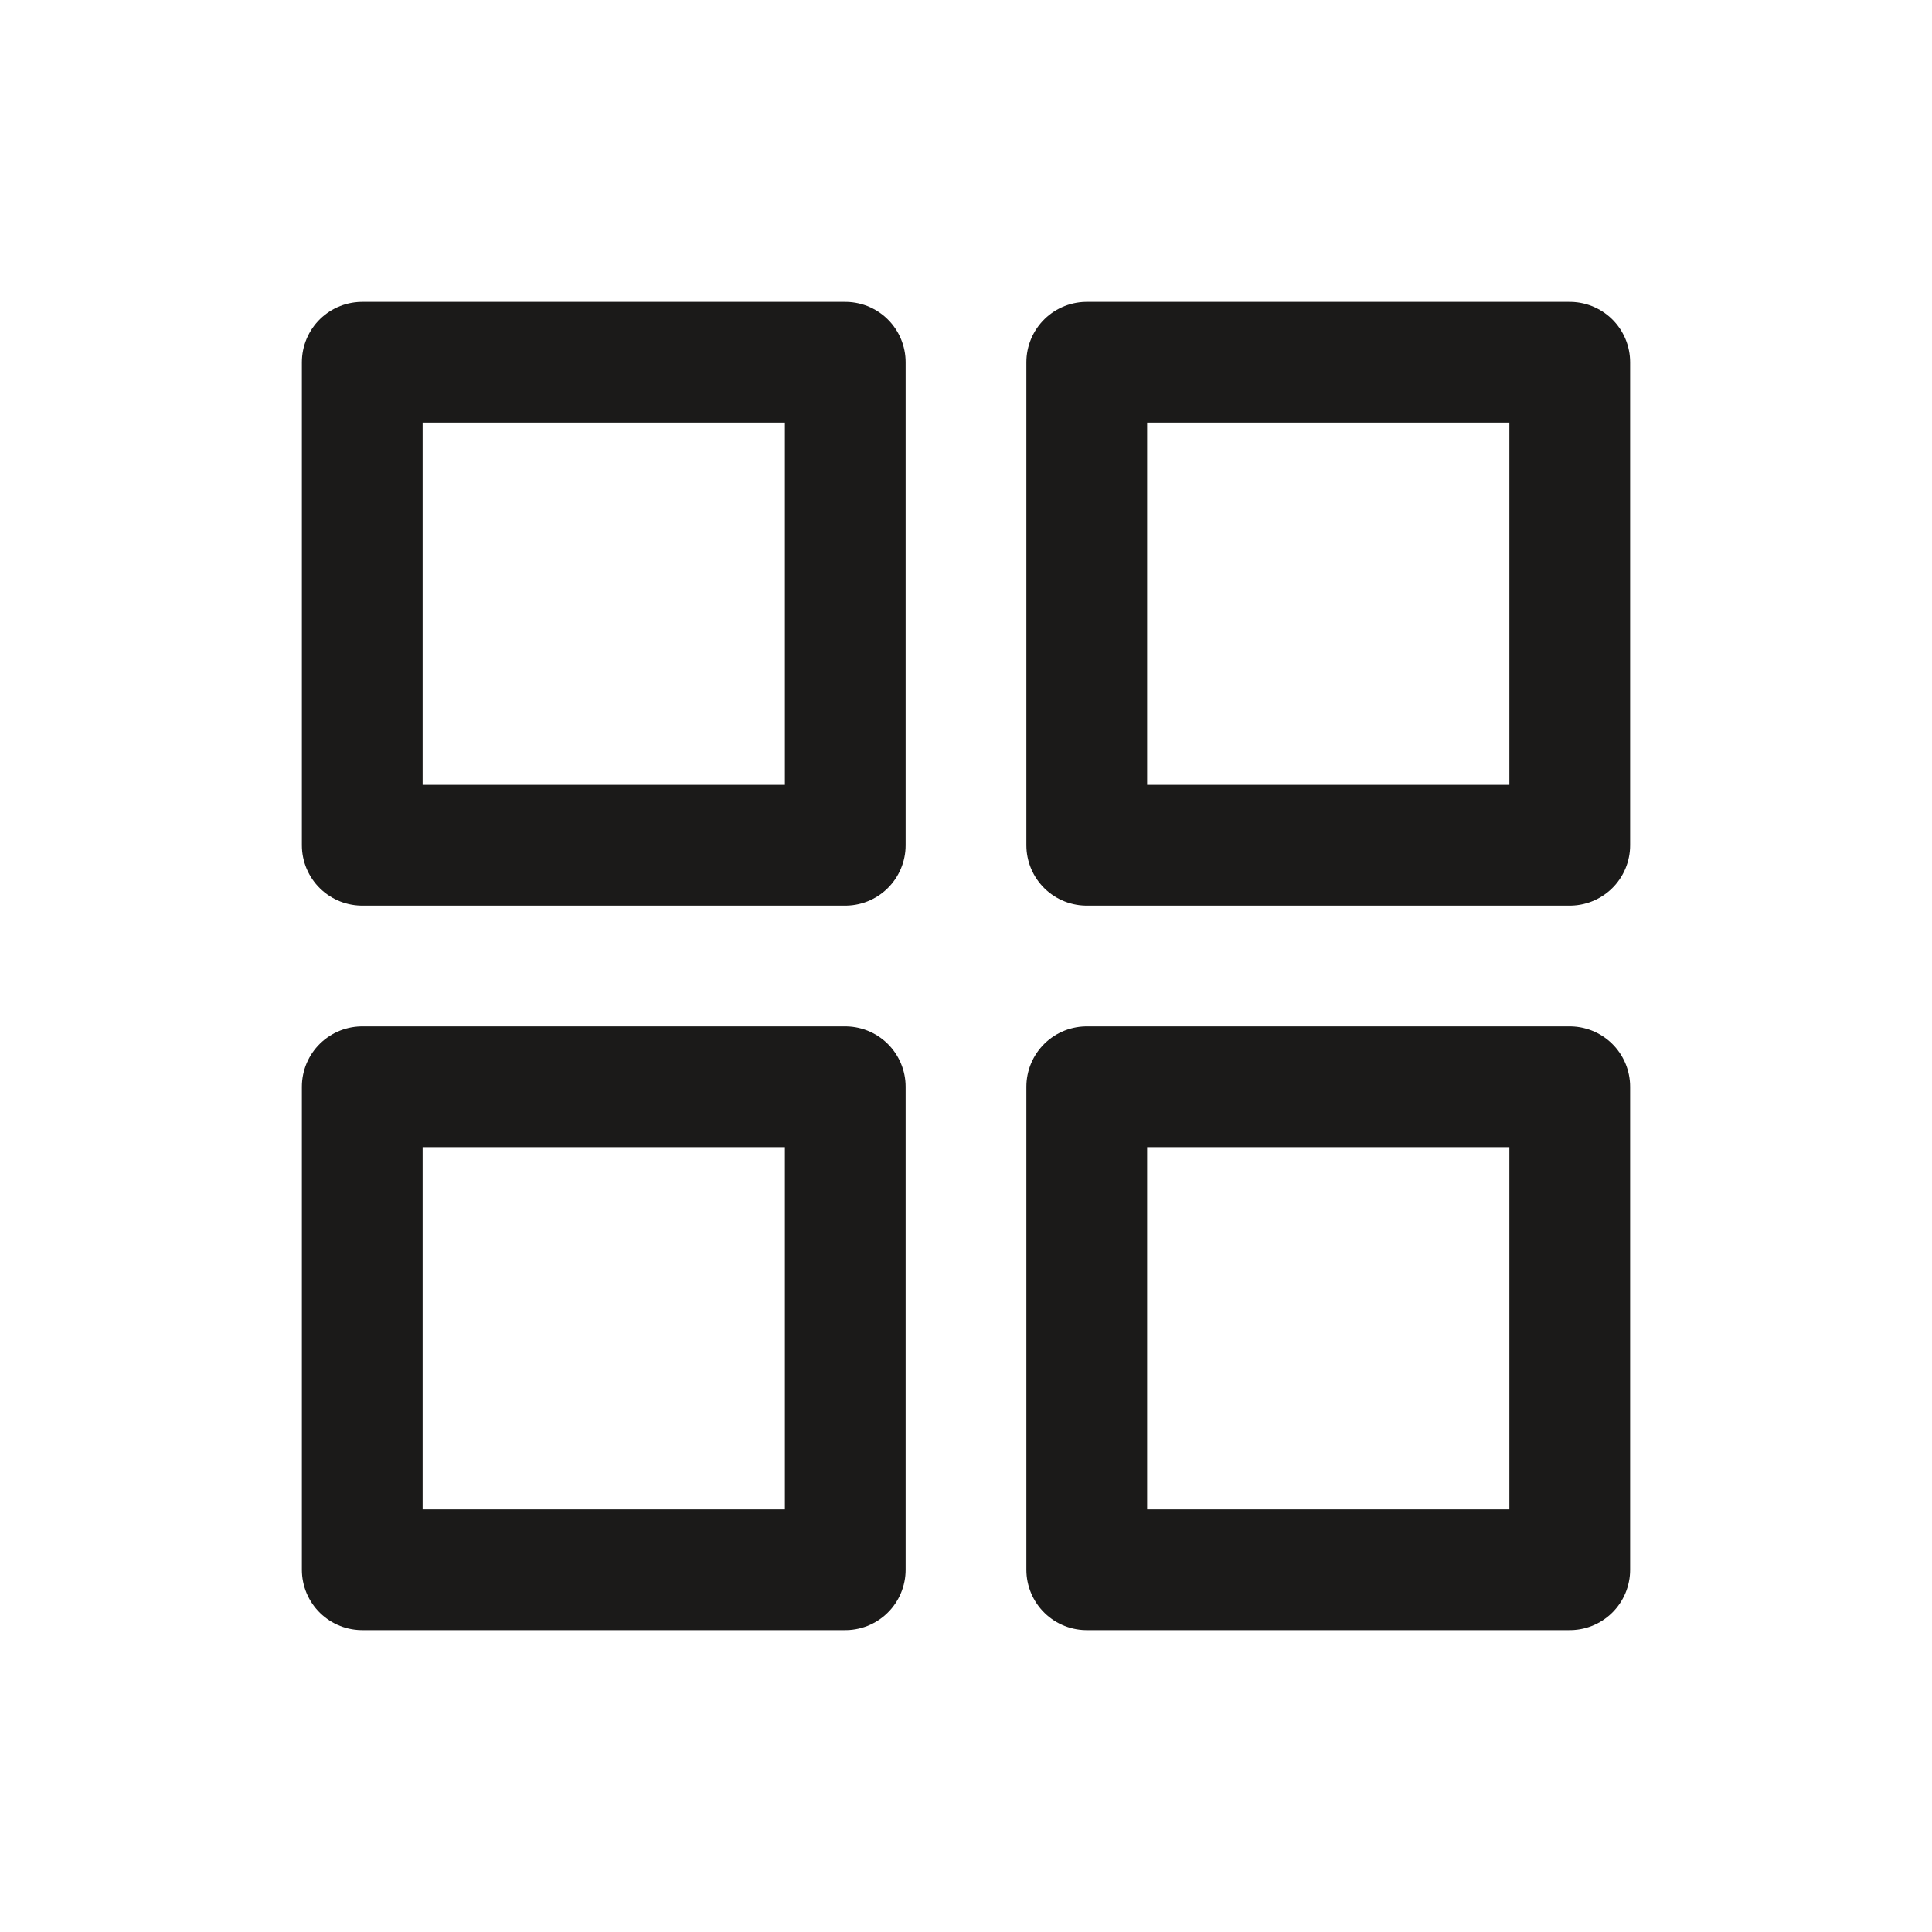
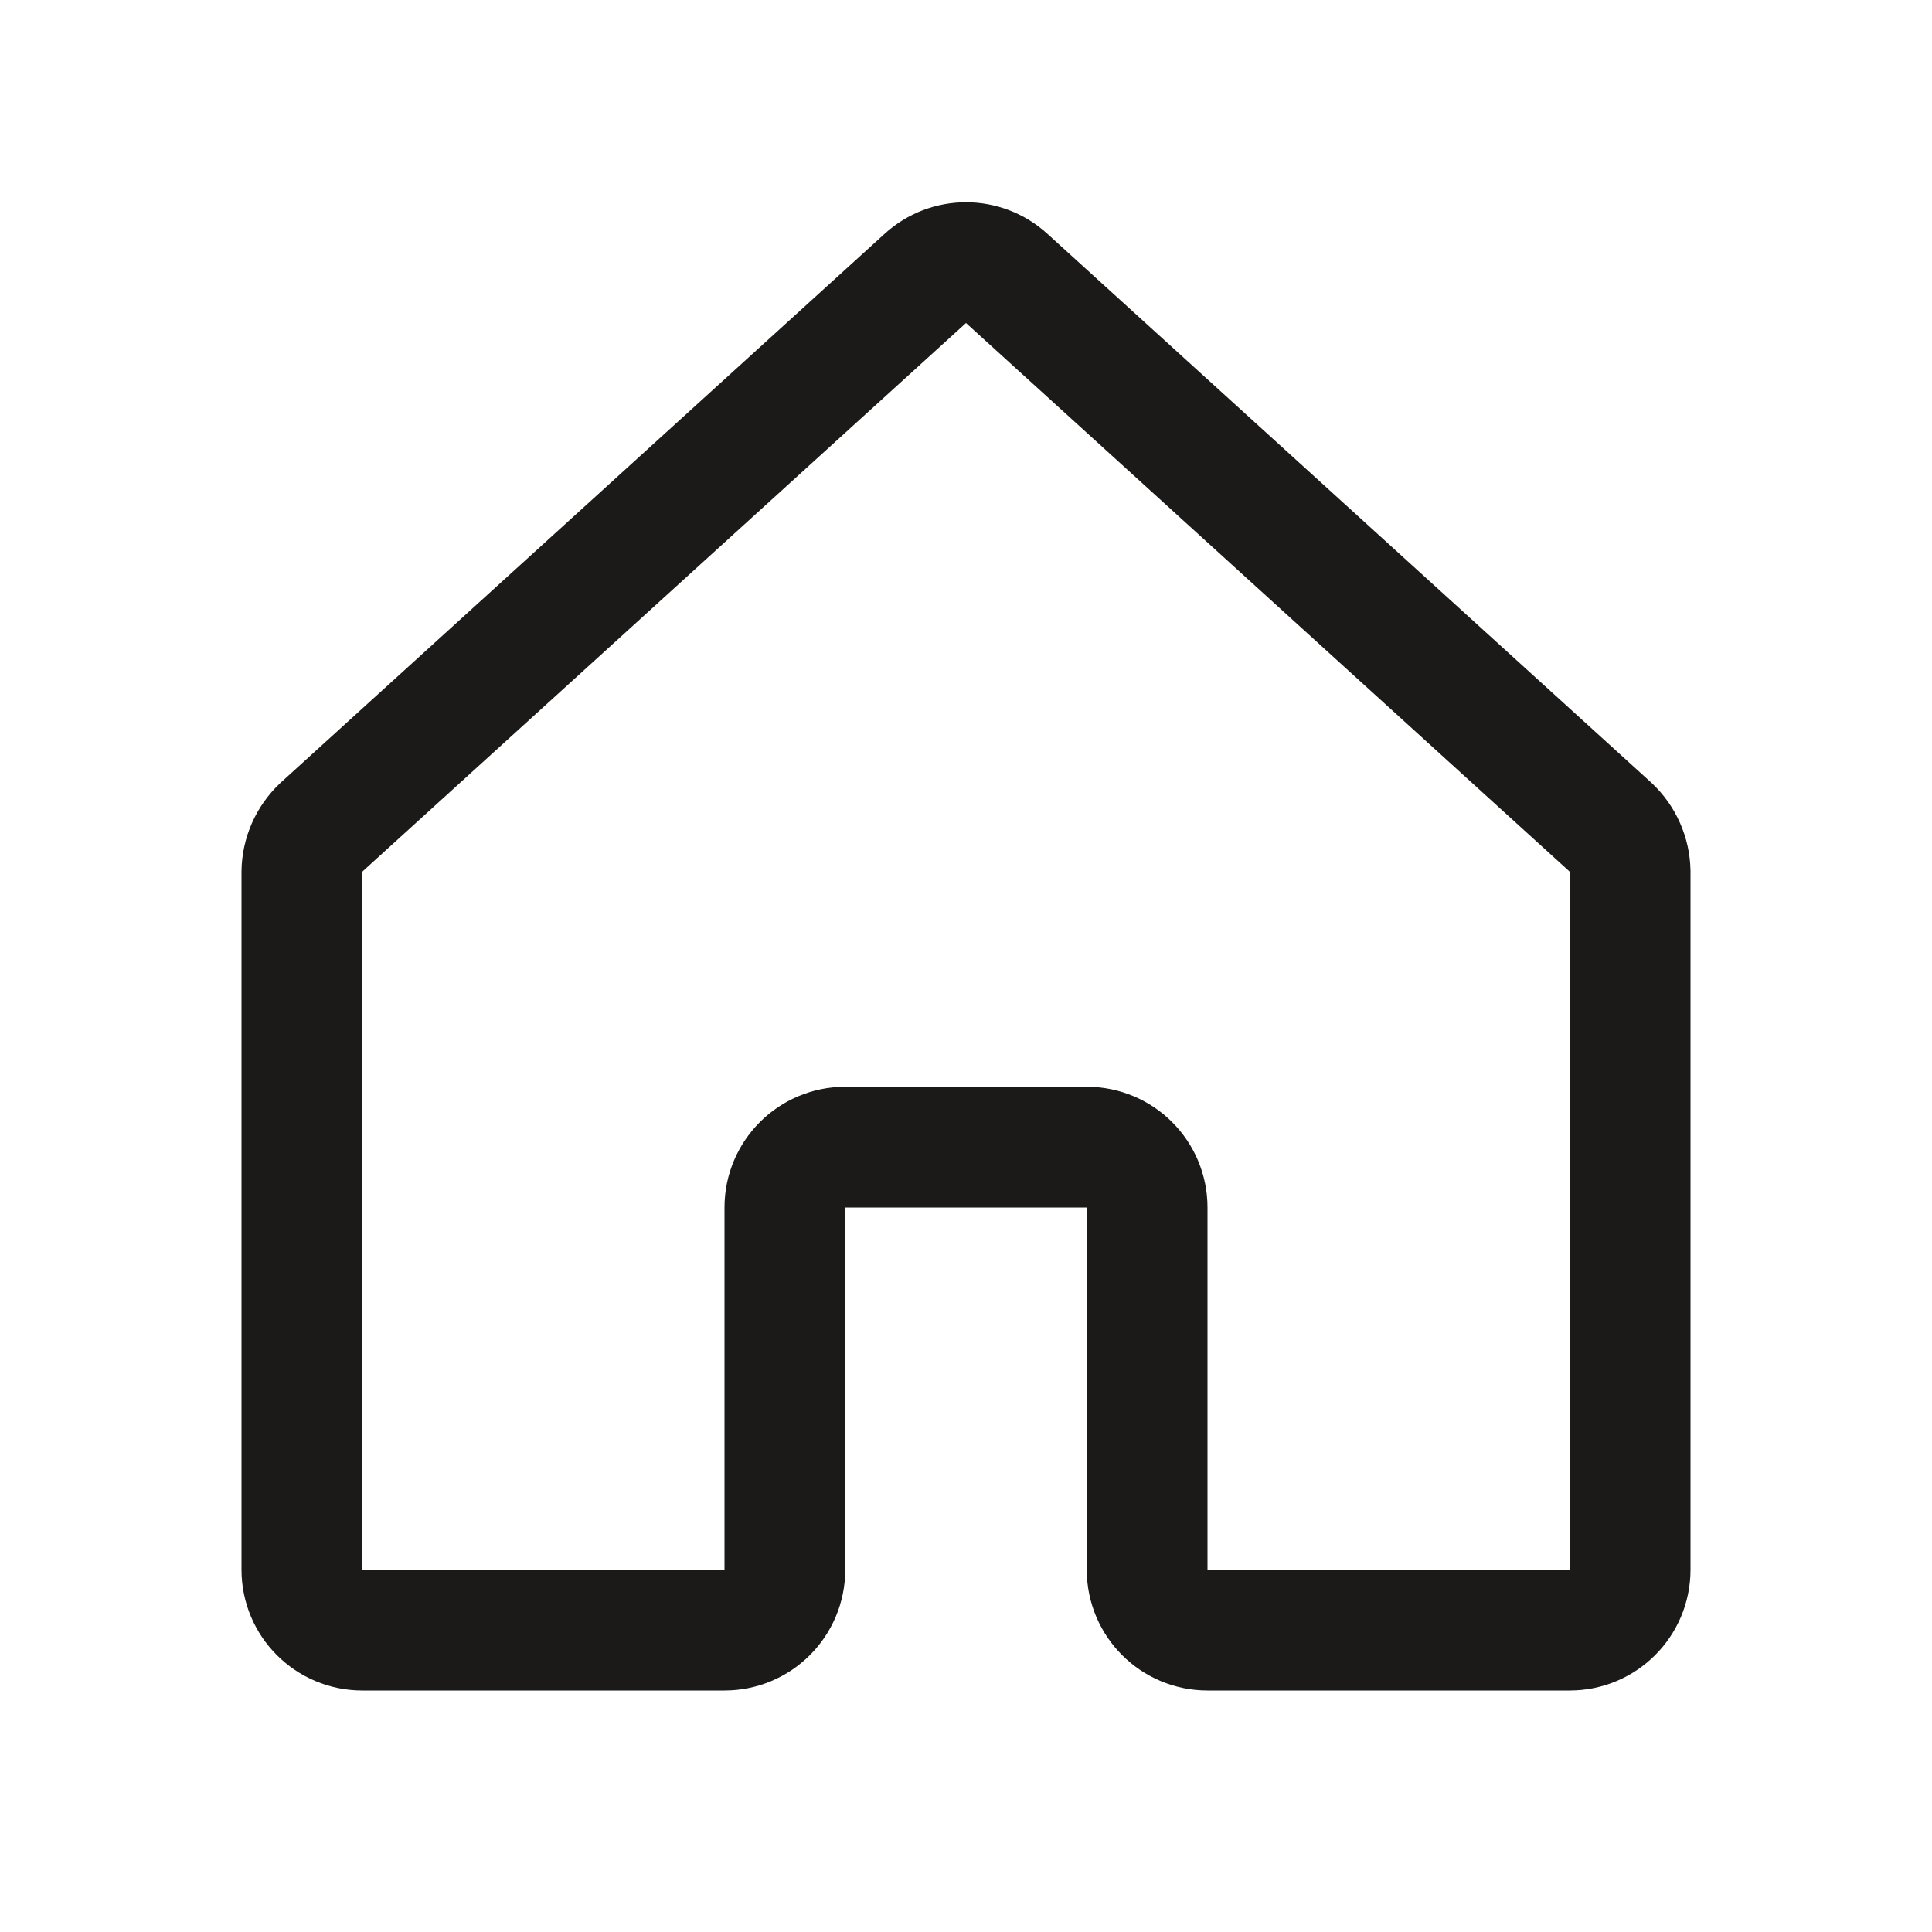
<svg viewBox="0 0 24 24" fill="none">
-   <path d="M10.5 4.5h-6v6h6v-6Zm9 0h-6v6h6v-6Zm-9 9h-6v6h6v-6Zm9 0h-6v6h6v-6Z" stroke="#1B1A19" stroke-width="1.5" stroke-linecap="round" stroke-linejoin="round" />
+   <path d="M14.25 19.5V15a.75.75 0 0 0-.75-.75h-3a.75.75 0 0 0-.75.75v4.5a.75.75 0 0 1-.75.75H4.5a.75.75 0 0 1-.75-.75v-8.672a.778.778 0 0 1 .244-.553l7.5-6.816a.75.75 0 0 1 1.012 0l7.5 6.816a.776.776 0 0 1 .244.553V19.5a.75.75 0 0 1-.75.75H15a.75.75 0 0 1-.75-.75Z" stroke="#1B1A19" stroke-width="1.5" stroke-linecap="round" stroke-linejoin="round" />
</svg>
